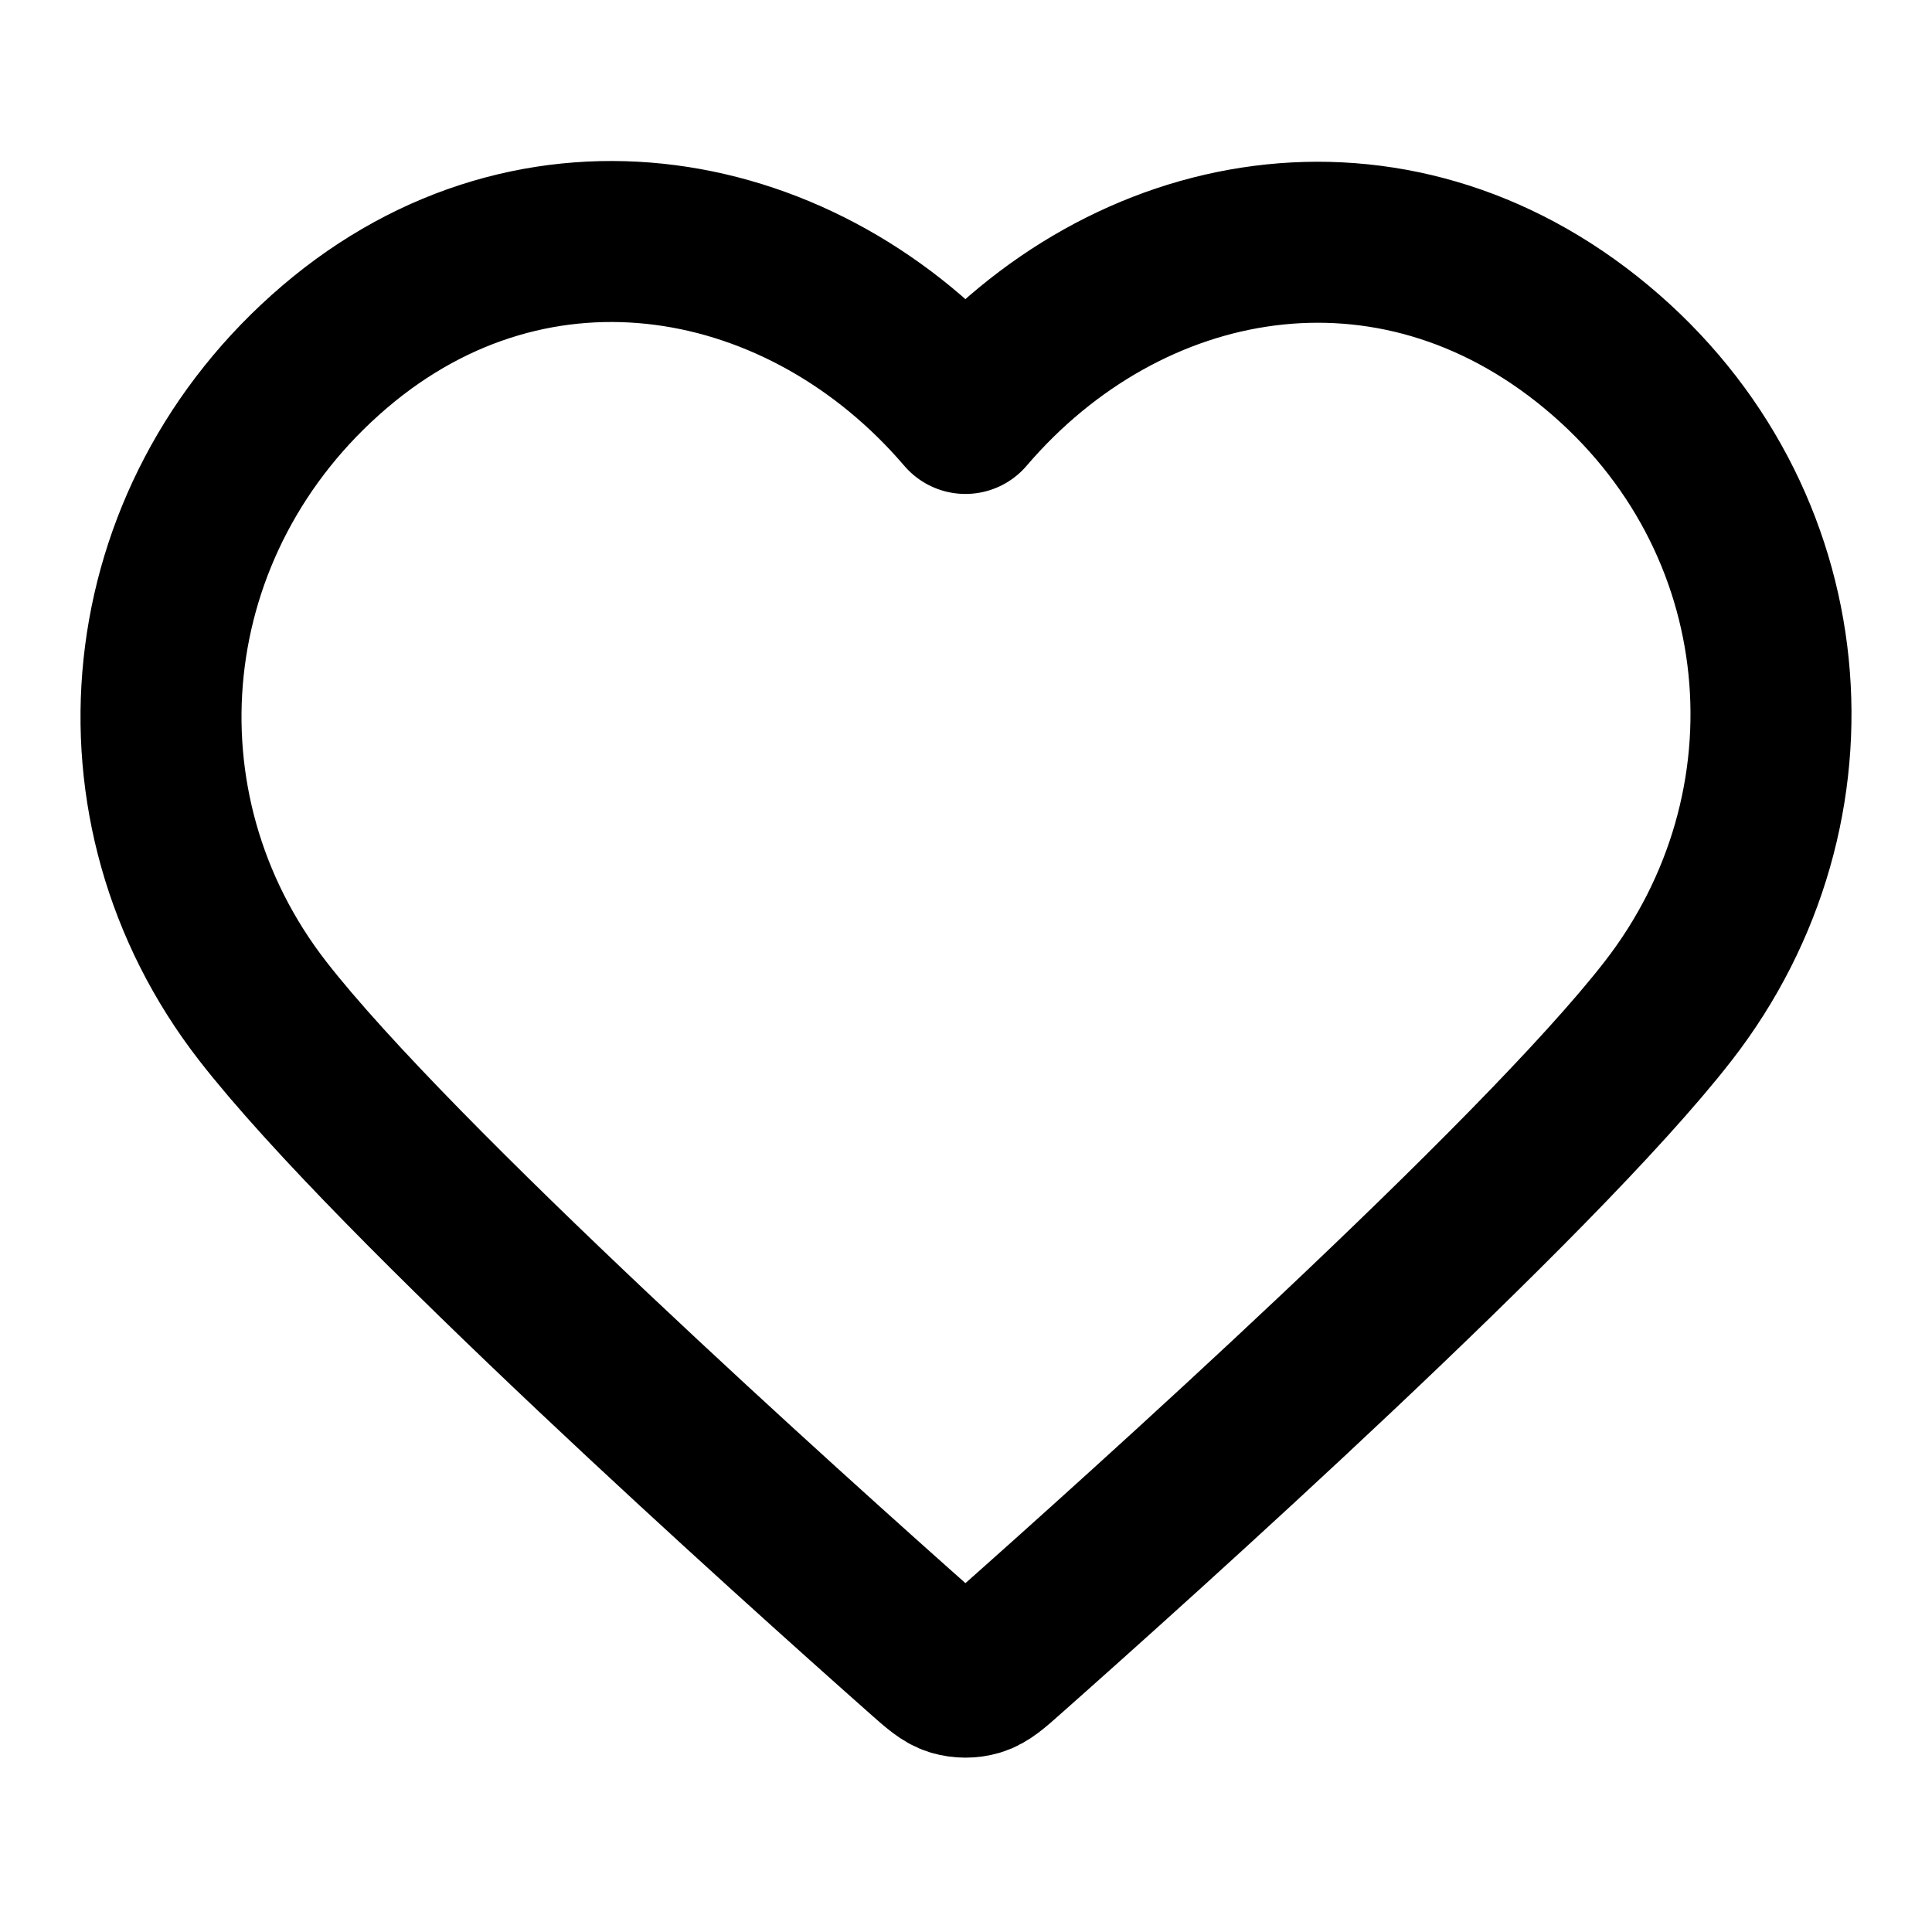
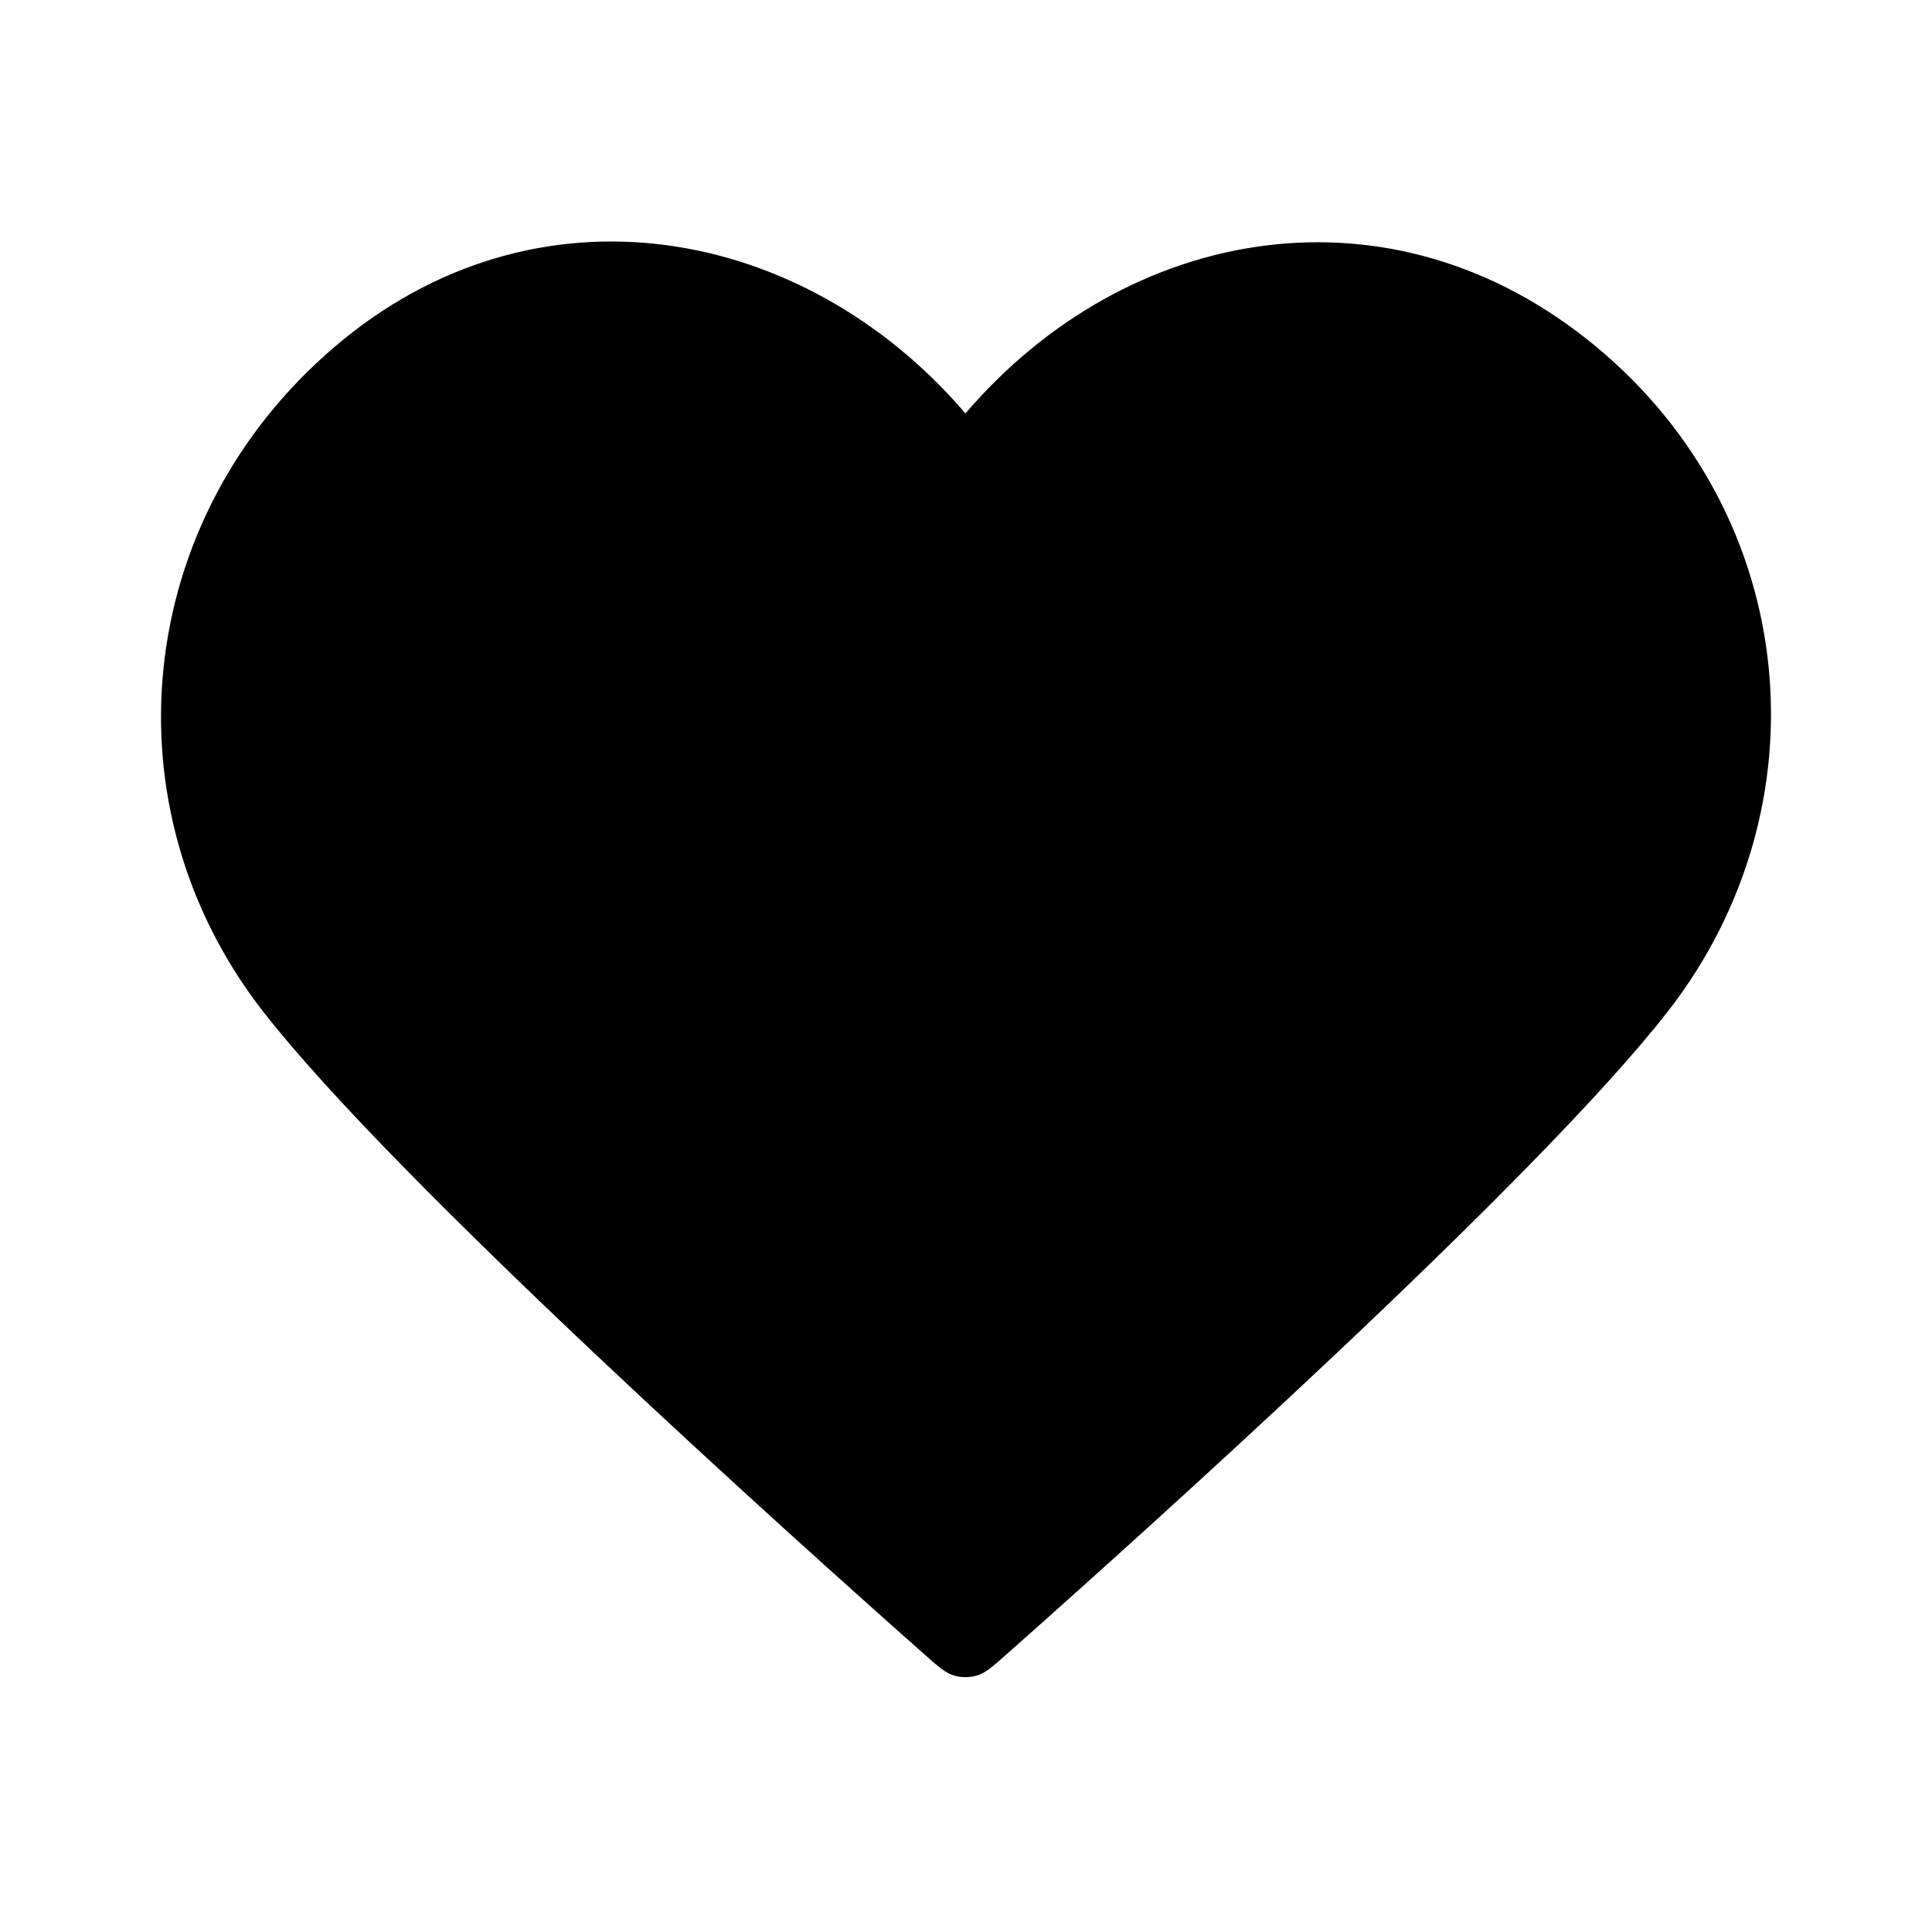
- <svg xmlns="http://www.w3.org/2000/svg" width="24" height="24" viewBox="0 0 24 24" fill="none">
-   <path fill-rule="evenodd" clip-rule="evenodd" d="M11.993 5.136C9.994 2.798 6.66 2.17 4.155 4.31C1.65 6.45 1.297 10.029 3.264 12.56C4.9 14.665 9.85 19.104 11.472 20.541C11.654 20.702 11.744 20.782 11.85 20.814C11.943 20.841 12.044 20.841 12.136 20.814C12.242 20.782 12.333 20.702 12.514 20.541C14.136 19.104 19.087 14.665 20.722 12.56C22.689 10.029 22.38 6.428 19.832 4.31C17.284 2.192 13.992 2.798 11.993 5.136Z" stroke="black" stroke-width="2" stroke-linecap="round" stroke-linejoin="round" />
+ <svg xmlns="http://www.w3.org/2000/svg" viewBox="0 0 24 24">
+   <path fill-rule="evenodd" clip-rule="evenodd" d="M11.993 5.136C9.994 2.798 6.66 2.17 4.155 4.31C1.65 6.45 1.297 10.029 3.264 12.56C4.9 14.665 9.85 19.104 11.472 20.541C11.654 20.702 11.744 20.782 11.85 20.814C11.943 20.841 12.044 20.841 12.136 20.814C12.242 20.782 12.333 20.702 12.514 20.541C14.136 19.104 19.087 14.665 20.722 12.56C22.689 10.029 22.38 6.428 19.832 4.31C17.284 2.192 13.992 2.798 11.993 5.136Z" stroke-width="2" stroke-linecap="round" stroke-linejoin="round" />
</svg>
